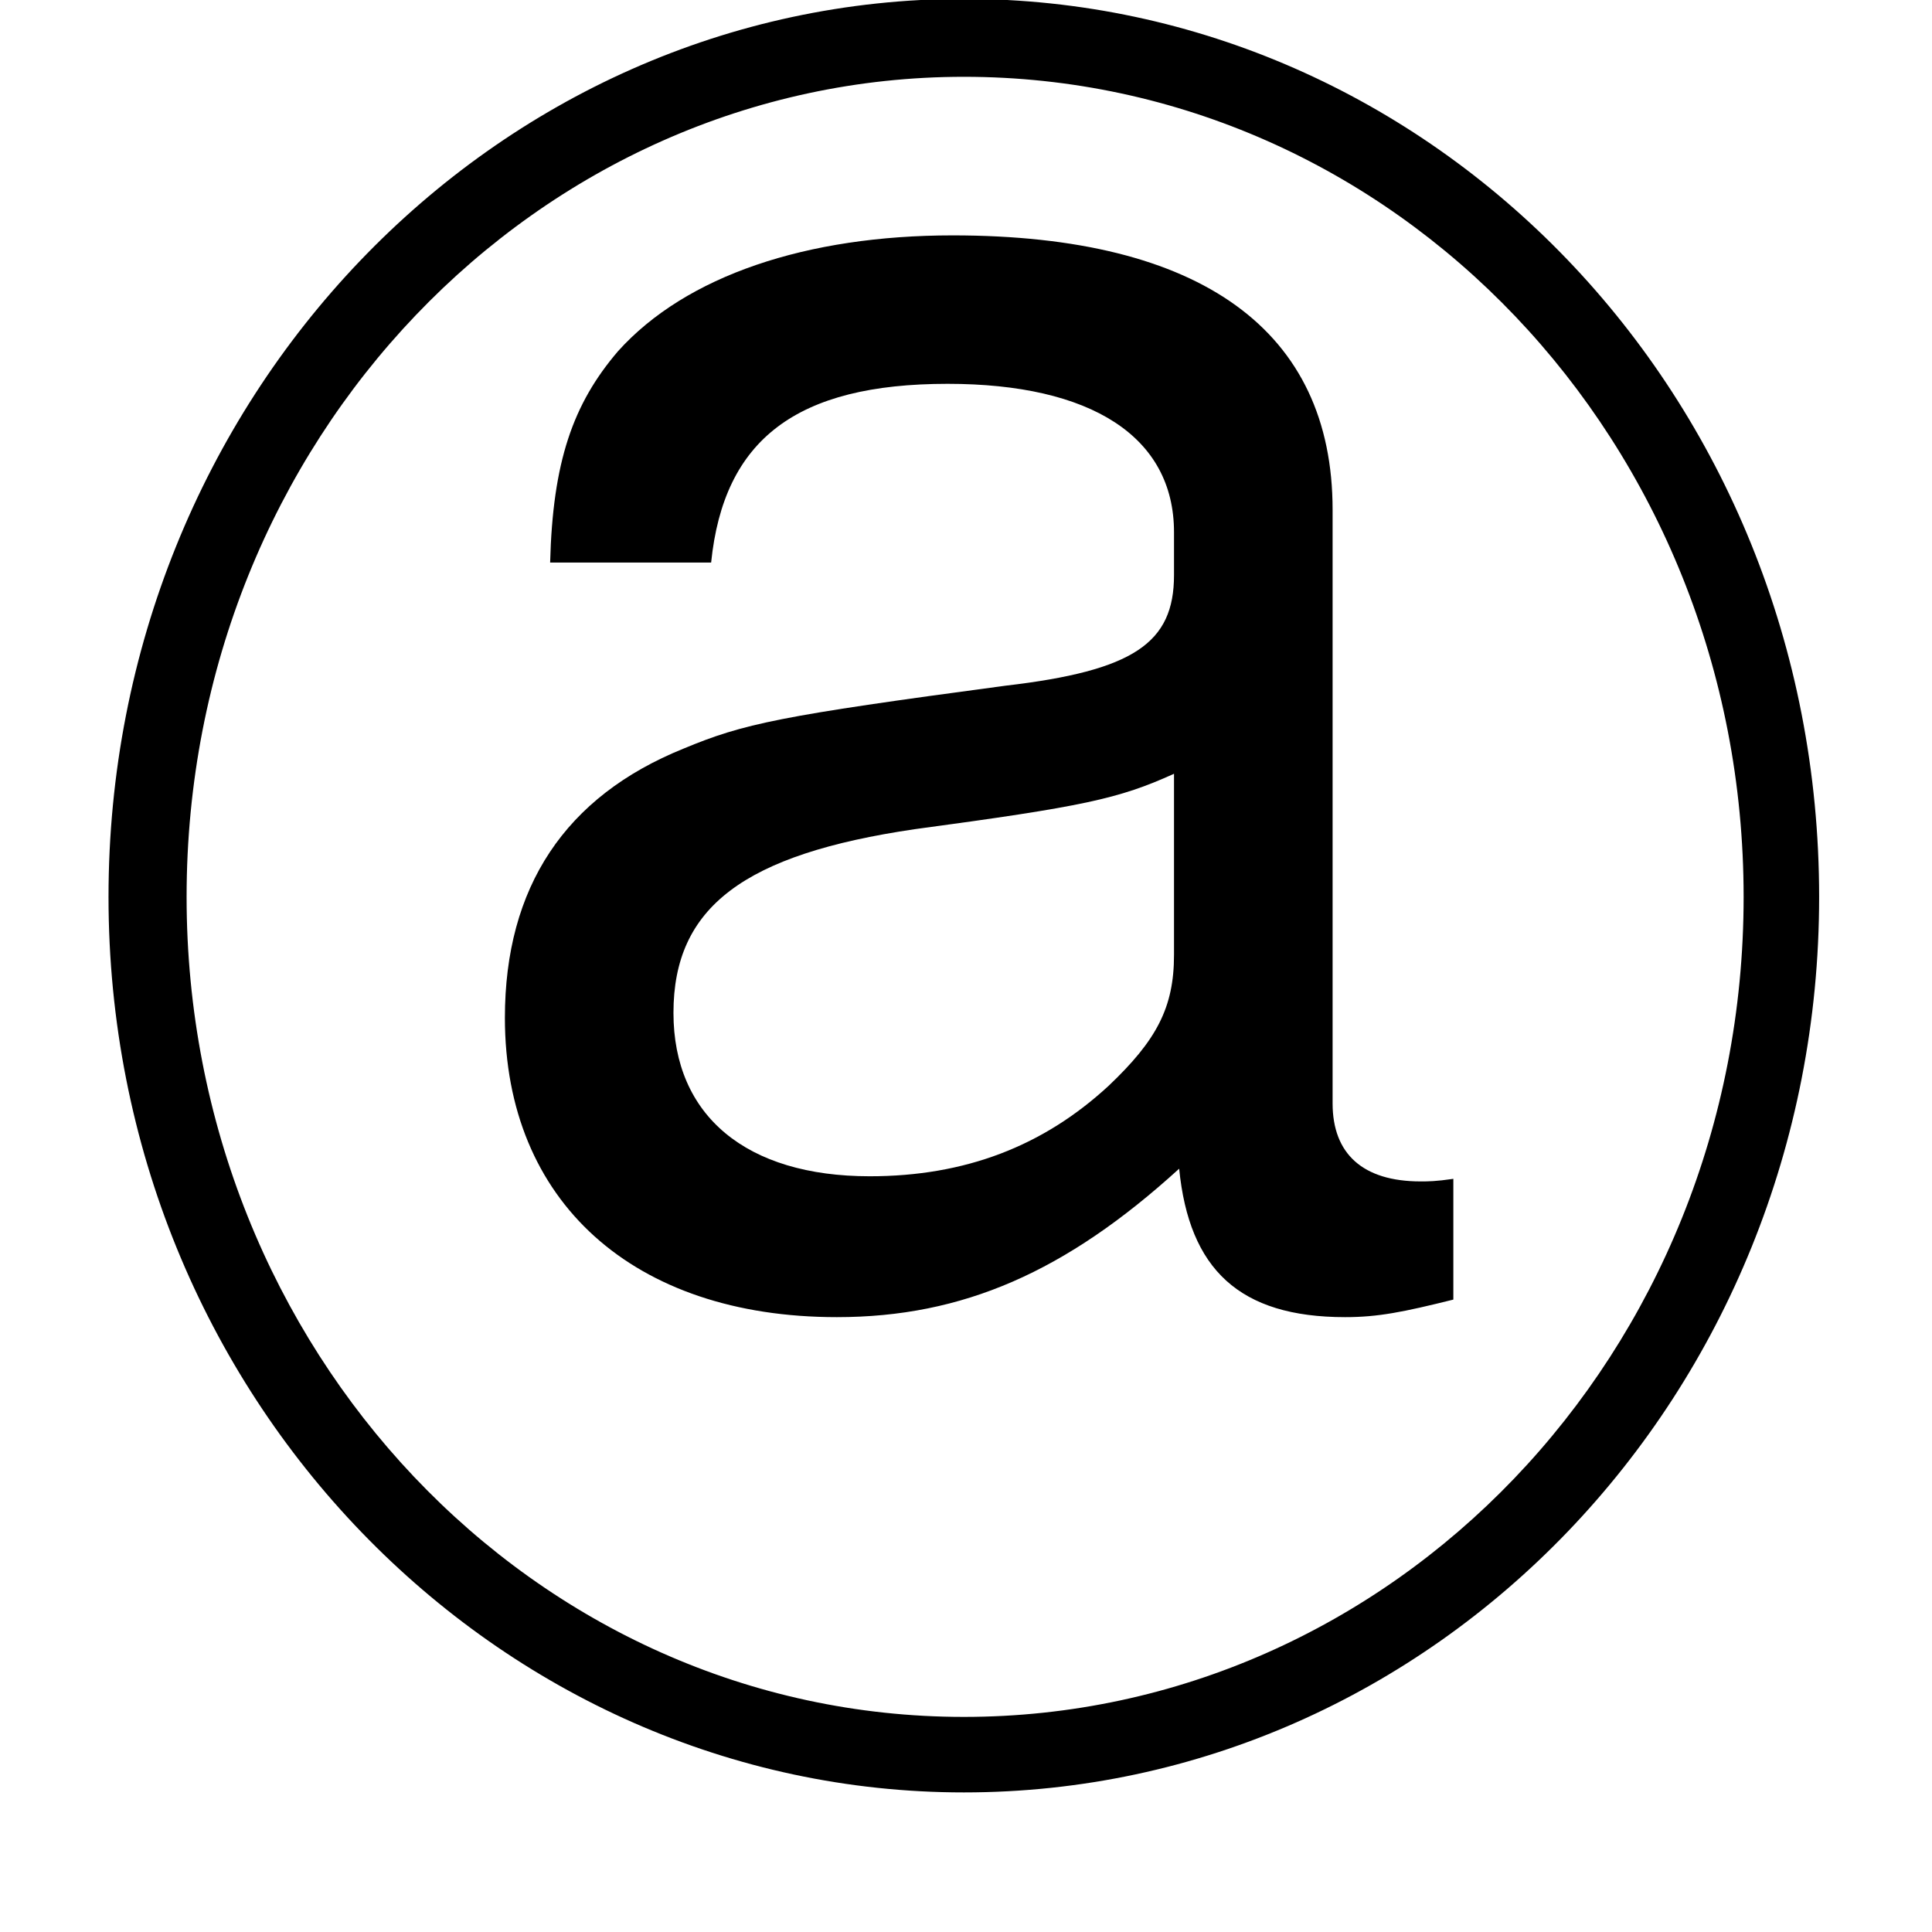
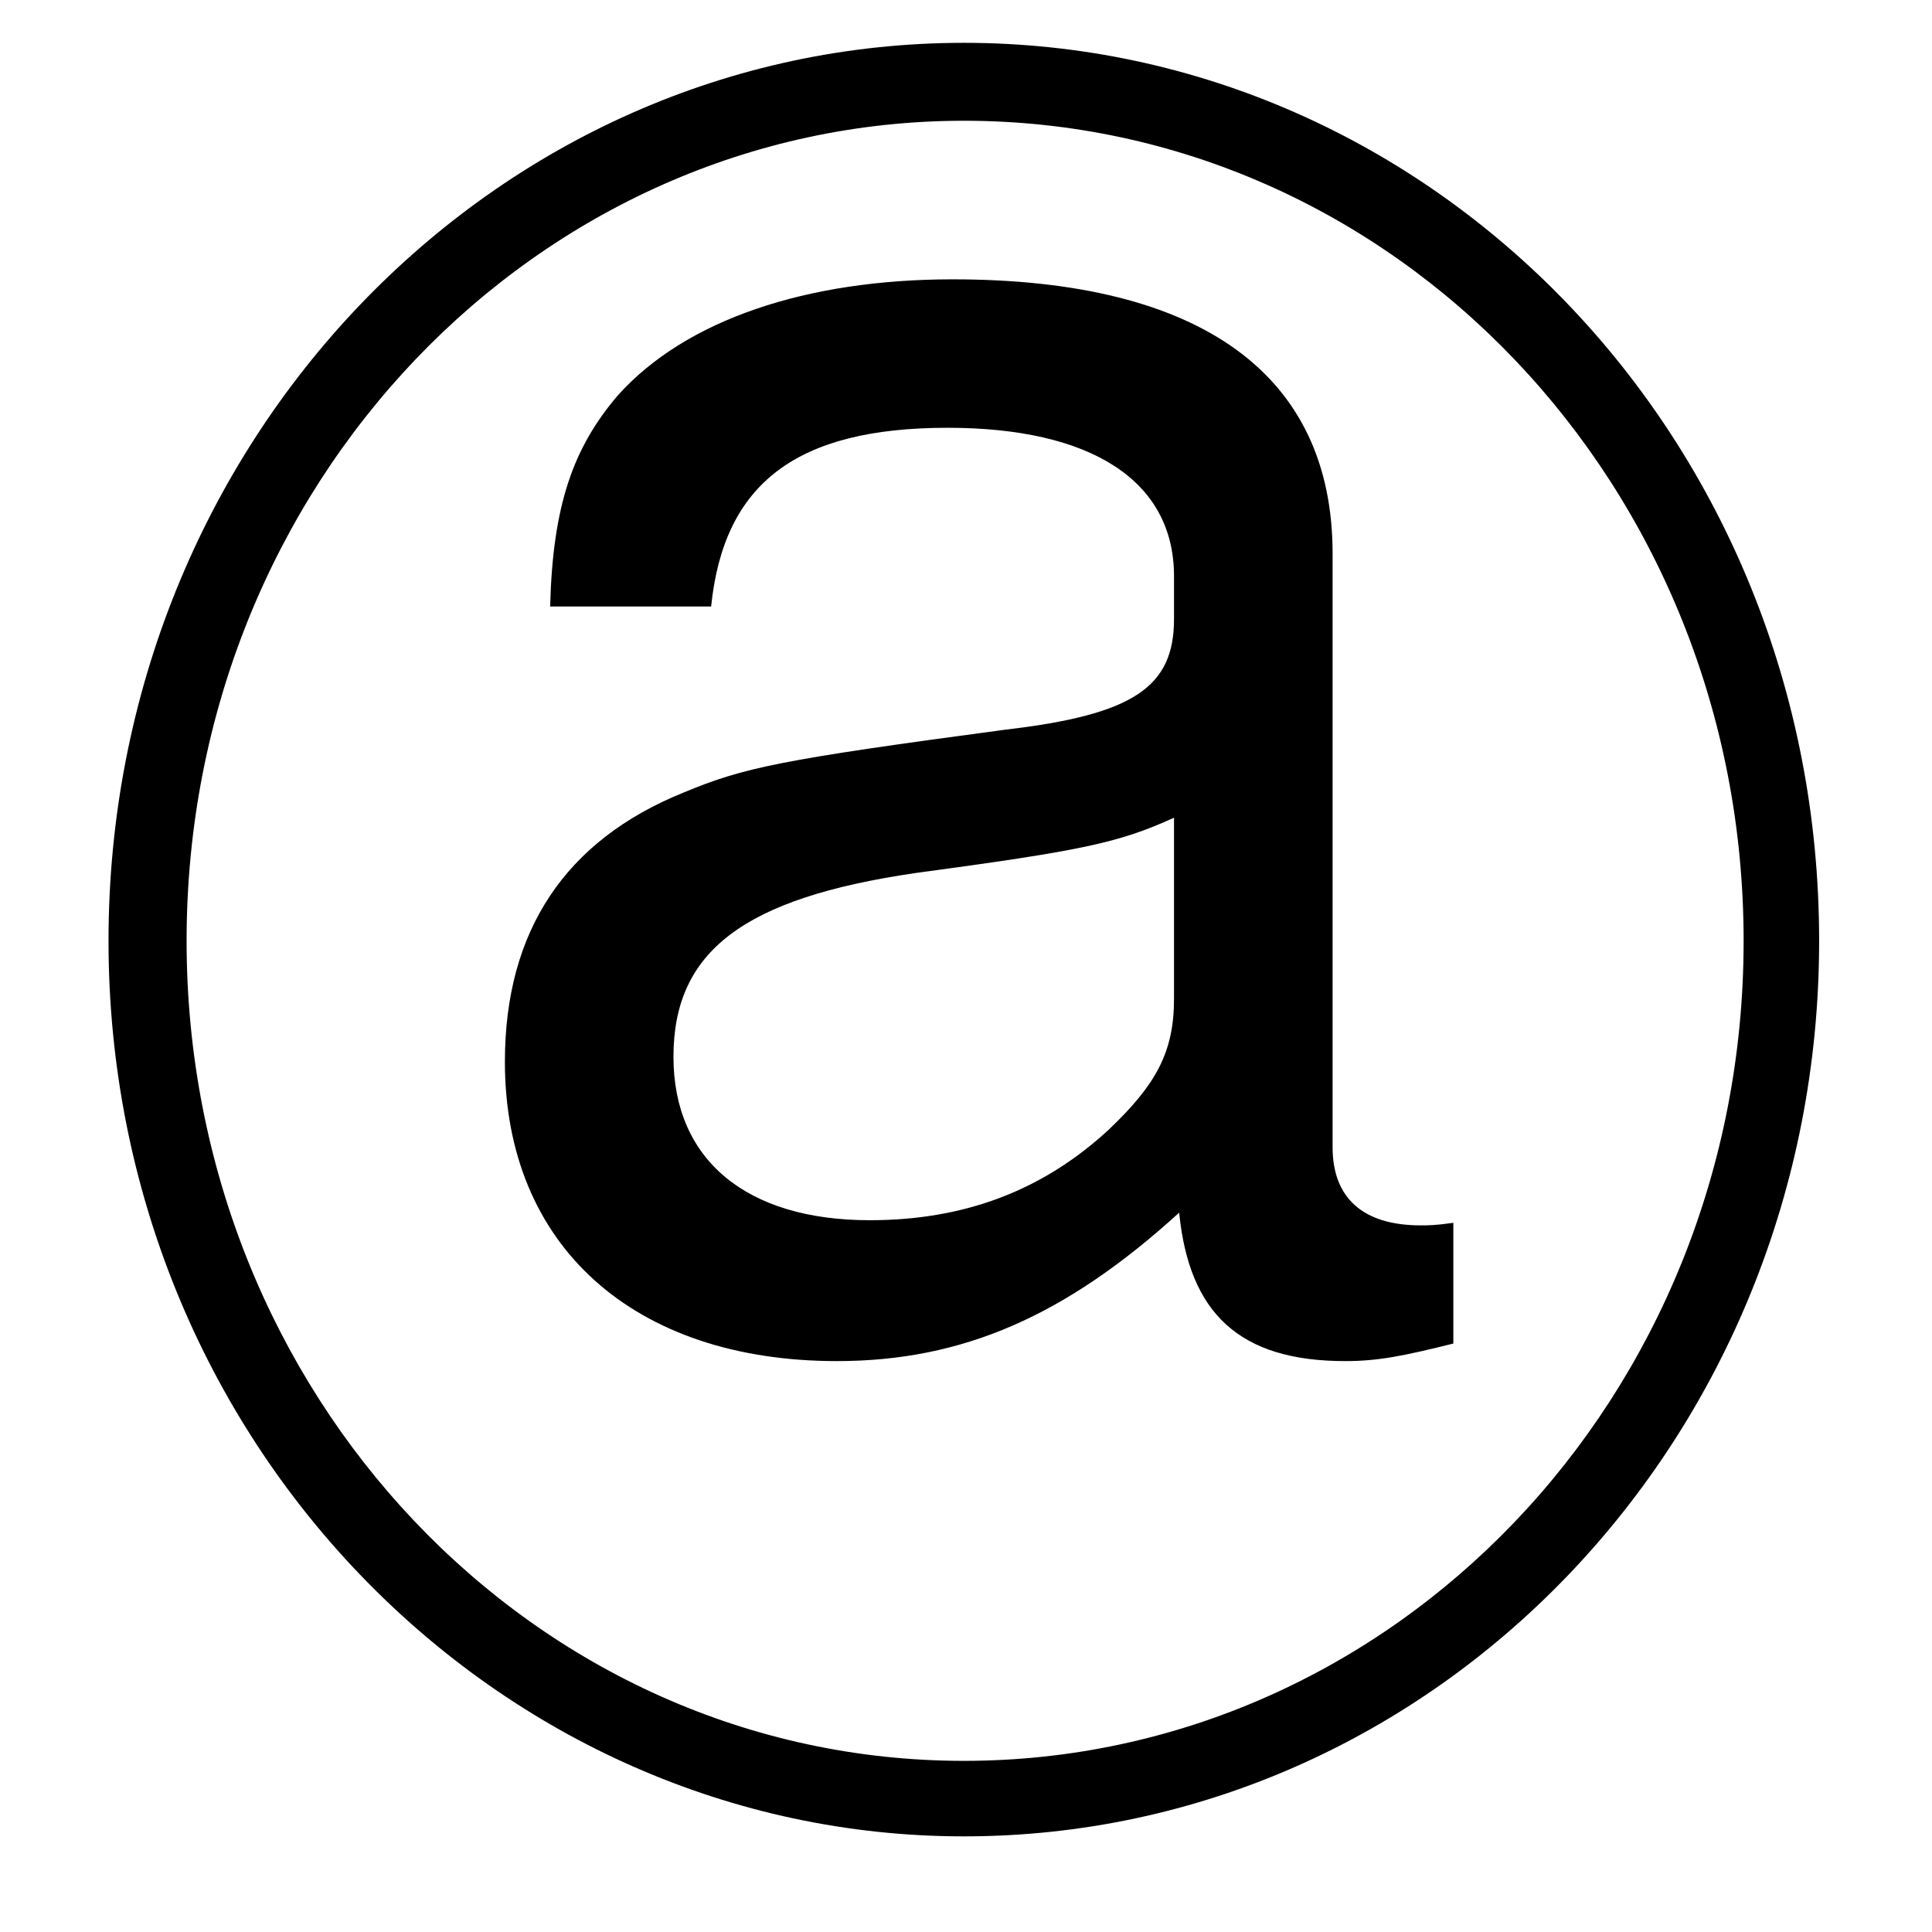
<svg xmlns="http://www.w3.org/2000/svg" xmlns:xlink="http://www.w3.org/1999/xlink" id="svg27" version="1.1" viewBox="0 0 12 12" height="12pt" width="12pt">
  <defs id="defs16">
    <g id="g14">
      <symbol id="glyph0-0" overflow="visible">
        <path id="path2" d="" style="stroke:none;" />
      </symbol>
      <symbol id="glyph0-1" overflow="visible">
        <path id="path5" d="M 6.391 -0.578 C 6.281 -0.562 6.234 -0.562 6.188 -0.562 C 5.828 -0.562 5.641 -0.734 5.641 -1.047 L 5.641 -4.734 C 5.641 -5.844 4.828 -6.438 3.281 -6.438 C 2.375 -6.438 1.625 -6.188 1.203 -5.719 C 0.922 -5.391 0.797 -5.031 0.781 -4.406 L 1.781 -4.406 C 1.859 -5.172 2.312 -5.516 3.25 -5.516 C 4.141 -5.516 4.656 -5.188 4.656 -4.594 L 4.656 -4.328 C 4.656 -3.906 4.406 -3.734 3.609 -3.641 C 2.203 -3.453 1.984 -3.406 1.609 -3.25 C 0.875 -2.953 0.5 -2.391 0.5 -1.578 C 0.5 -0.438 1.297 0.281 2.562 0.281 C 3.344 0.281 3.984 0 4.688 -0.641 C 4.75 -0.016 5.062 0.281 5.719 0.281 C 5.922 0.281 6.078 0.25 6.391 0.172 Z M 4.656 -1.969 C 4.656 -1.641 4.547 -1.438 4.25 -1.156 C 3.844 -0.781 3.359 -0.594 2.766 -0.594 C 2 -0.594 1.547 -0.969 1.547 -1.609 C 1.547 -2.266 1.984 -2.594 3.047 -2.75 C 4.094 -2.891 4.312 -2.938 4.656 -3.094 Z M 4.656 -1.969 " style="stroke:none;" />
      </symbol>
      <symbol id="glyph1-0" overflow="visible">
        <path id="path8" d="" style="stroke:none;" />
      </symbol>
      <symbol id="glyph1-1" overflow="visible">
        <path id="path11" d="M 11.281 -2.984 C 11.281 -6.109 8.875 -8.562 5.969 -8.562 C 3.047 -8.562 0.656 -6.078 0.656 -2.984 C 0.656 0.125 3.078 2.578 5.969 2.578 C 8.891 2.578 11.281 0.109 11.281 -2.984 Z M 5.969 2.109 C 3.297 2.109 1.141 -0.172 1.141 -2.984 C 1.141 -5.828 3.328 -8.078 5.969 -8.078 C 8.641 -8.078 10.812 -5.812 10.812 -2.984 C 10.812 -0.141 8.625 2.109 5.969 2.109 Z M 5.969 2.109 " style="stroke:none;" />
      </symbol>
    </g>
  </defs>
  <g id="surface1">
    <g id="g20" style="fill:rgb(0%,0%,0%);fill-opacity:1;">
-       <use id="use18" y="7.9" x="2.636" xlink:href="#glyph0-1" />
+       <use id="use18" y="8.173" x="2.636" xlink:href="#glyph0-1" />
    </g>
    <g id="g24" style="fill:rgb(0%,0%,0%);fill-opacity:1;">
-       <use id="use22" y="8.555" x="0.018" xlink:href="#glyph1-1" />
+       <use id="use22" y="8.828" x="0.018" xlink:href="#glyph1-1" />
    </g>
  </g>
</svg>
